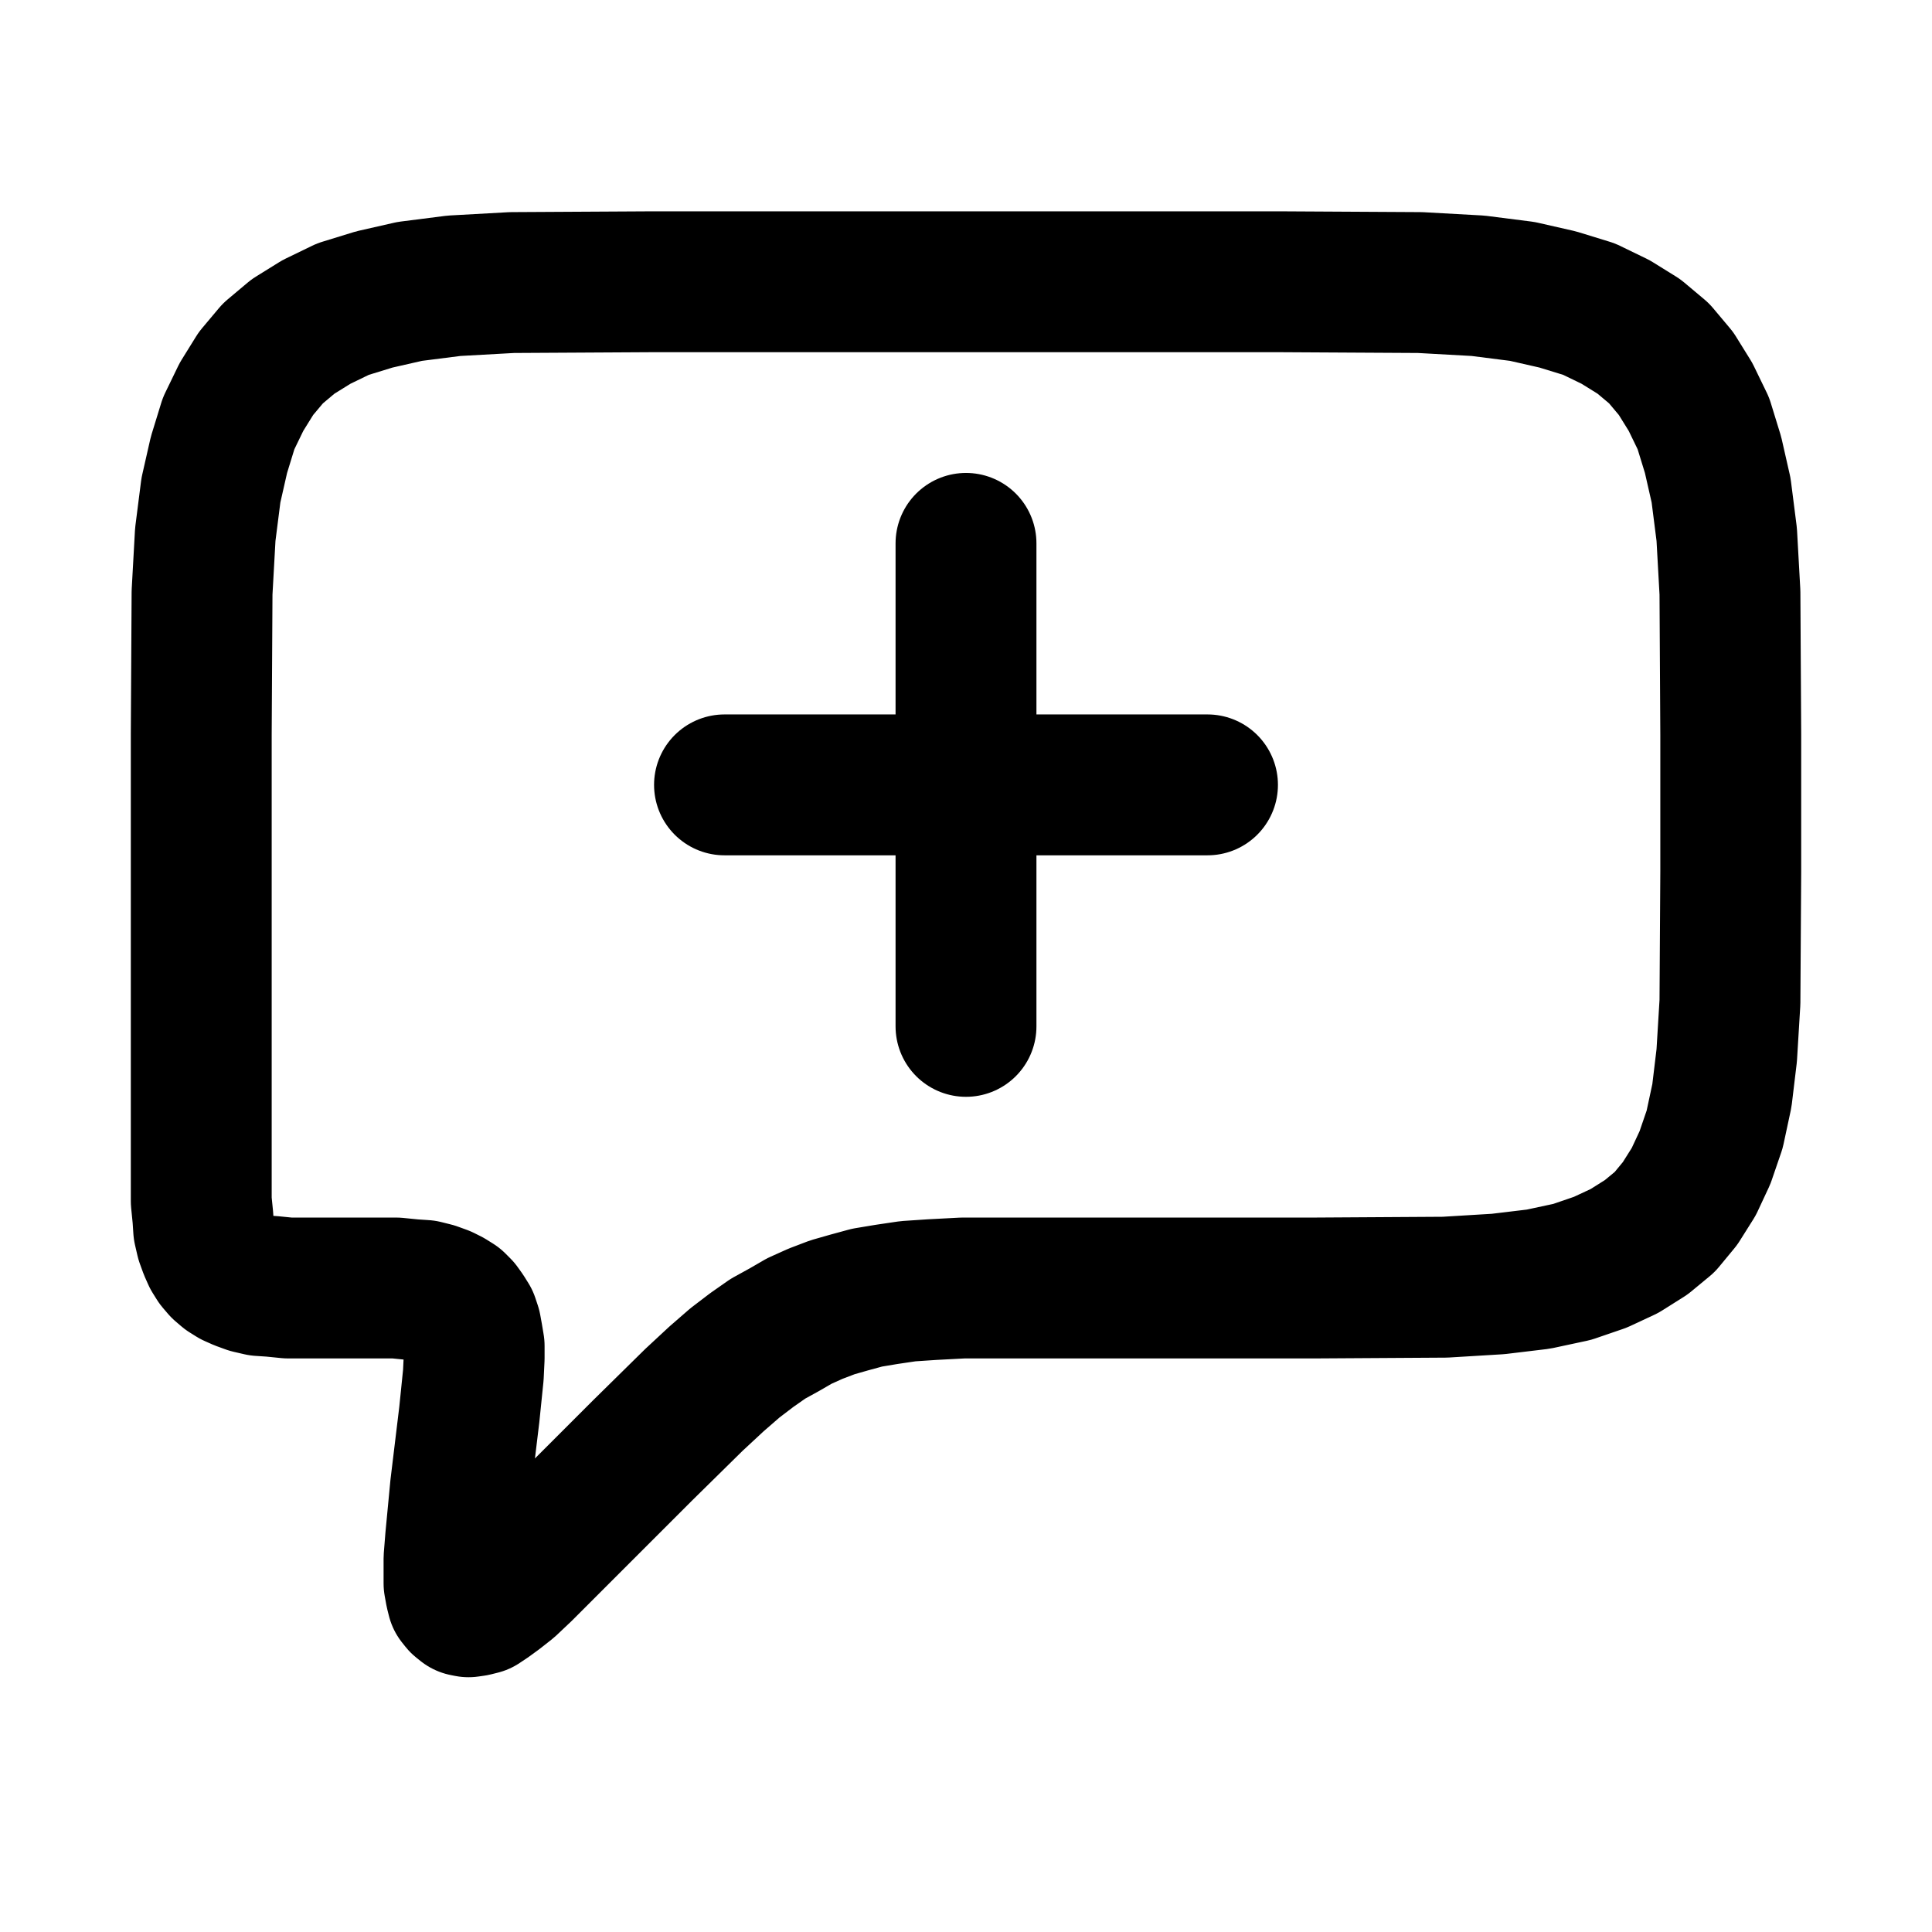
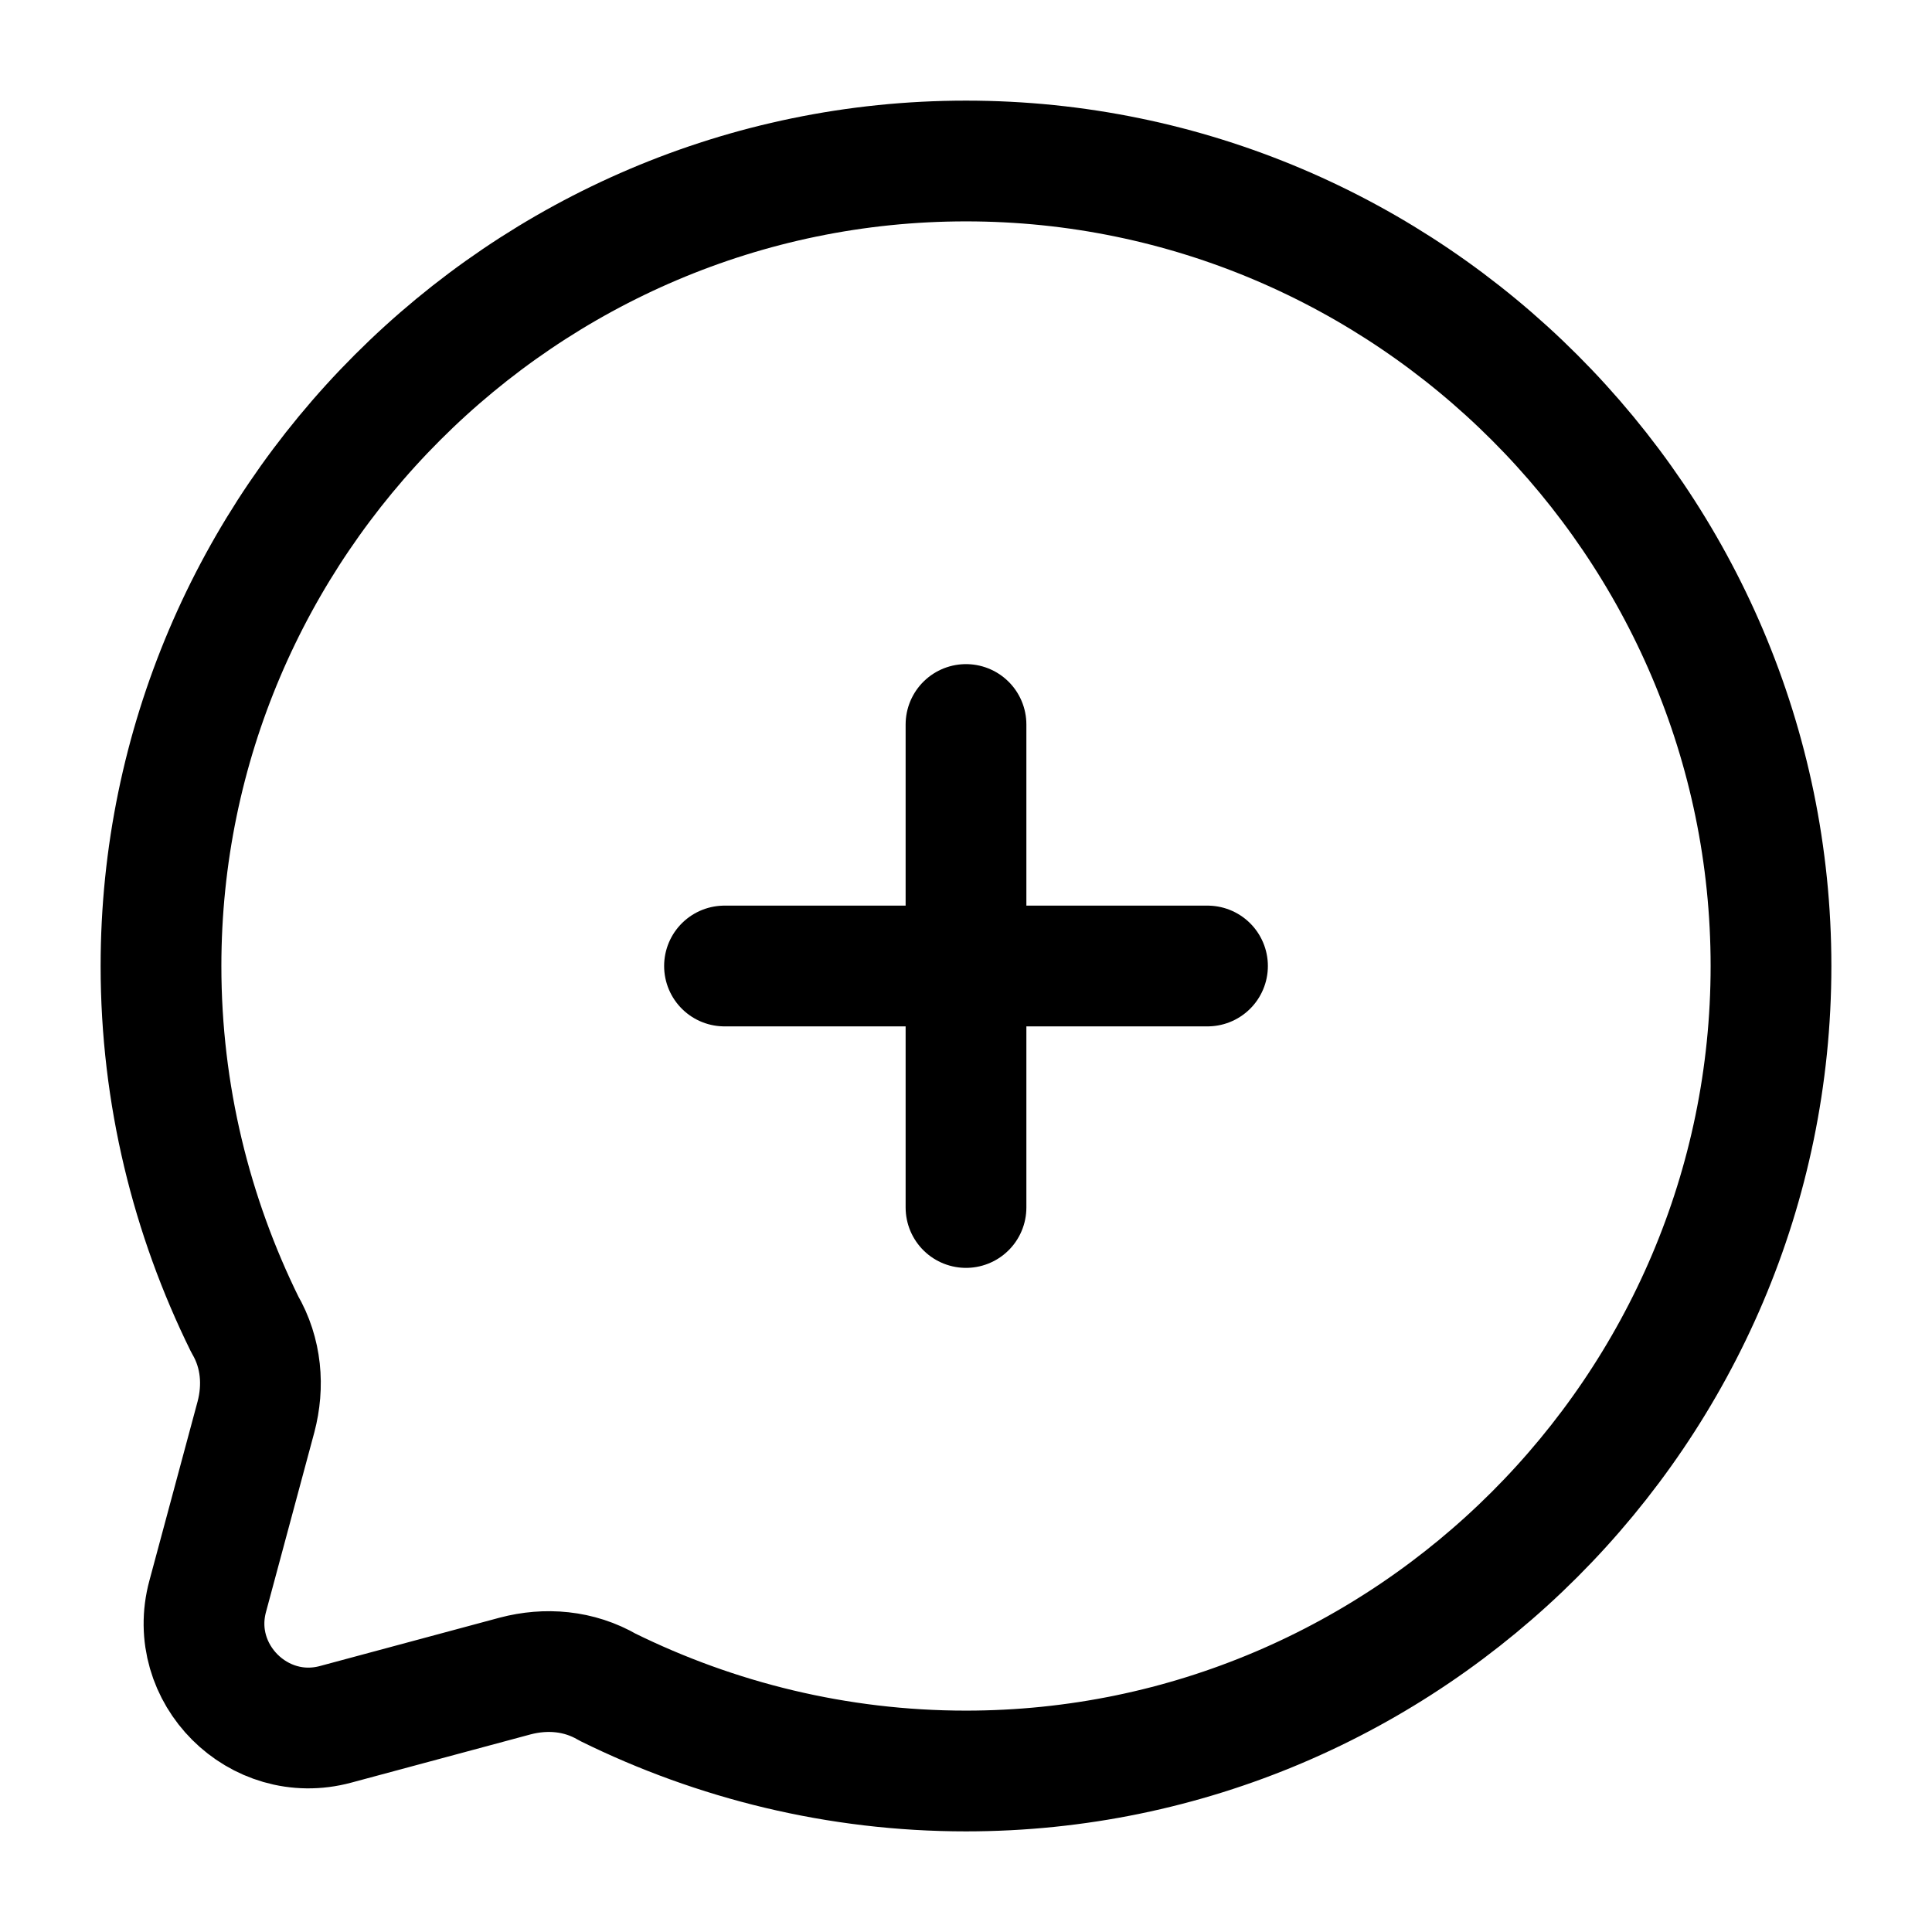
- <svg xmlns="http://www.w3.org/2000/svg" viewBox="0 0 24 24" fill="none" stroke="currentColor" stroke-width="1.75" stroke-linecap="round" stroke-linejoin="round">
-   <path d="M2.5 9.12L2.51 7.36L2.55 6.64L2.62 6.09L2.72 5.65L2.84 5.26L3 4.93L3.18 4.64L3.39 4.39L3.64 4.18L3.93 4L4.26 3.84L4.65 3.72L5.09 3.62L5.64 3.55L6.36 3.51L8.12 3.5L15.88 3.5L17.64 3.51L18.36 3.55L18.91 3.62L19.35 3.72L19.74 3.84L20.07 4L20.36 4.18L20.61 4.39L20.82 4.64L21 4.93L21.16 5.26L21.28 5.65L21.38 6.09L21.45 6.64L21.49 7.36L21.5 9.12L21.5 10.83L21.49 12.45L21.45 13.11L21.39 13.61L21.3 14.03L21.18 14.38L21.04 14.68L20.87 14.95L20.68 15.18L20.45 15.37L20.18 15.54L19.88 15.68L19.53 15.8L19.11 15.89L18.61 15.95L17.95 15.99L16.33 16L12.86 16L11.96 16L11.58 16.02L11.28 16.04L11.01 16.08L10.77 16.12L10.55 16.18L10.34 16.24L10.13 16.32L9.93 16.41L9.74 16.52L9.54 16.63L9.34 16.77L9.13 16.93L8.9 17.13L8.62 17.39L7.98 18.02L6.94 19.06L6.49 19.51L6.31 19.68L6.17 19.79L6.06 19.87L5.97 19.93L5.89 19.95L5.82 19.96L5.77 19.95L5.72 19.91L5.68 19.86L5.66 19.78L5.64 19.67L5.64 19.53L5.64 19.36L5.66 19.11L5.72 18.48L5.83 17.57L5.88 17.08L5.89 16.87L5.89 16.72L5.87 16.6L5.85 16.49L5.82 16.4L5.77 16.32L5.72 16.25L5.66 16.19L5.58 16.14L5.5 16.1L5.39 16.06L5.27 16.03L5.12 16.02L4.92 16L4.43 16L4.07 16L3.58 16L3.38 15.98L3.23 15.97L3.1 15.94L2.99 15.9L2.9 15.86L2.82 15.81L2.75 15.75L2.69 15.68L2.64 15.6L2.6 15.51L2.56 15.4L2.53 15.27L2.52 15.12L2.5 14.92L2.5 14.43Z" />
-   <path d="M12 6.75L12 12.75" />
-   <path d="M9 9.75L15 9.75" />
+ <svg xmlns="http://www.w3.org/2000/svg" viewBox="0 0 24 24" fill="none" stroke="currentColor" stroke-width="1.5" stroke-linecap="round" stroke-linejoin="round">
+   <path d="M12 22C17.5 22 22 17.5 22 12C22 6.5 17.5 2 12 2C6.5 2 2 6.5 2 12C2 13.6 2.38 15.11 3.04 16.45C3.25 16.81 3.28 17.22 3.18 17.6L2.58 19.83C2.32 20.79 3.21 21.68 4.17 21.42L6.4 20.82C6.78 20.72 7.19 20.75 7.55 20.96C8.89 21.62 10.4 22 12 22Z" />
+   <path d="M12 9L12 15" />
+   <path d="M9 12L15 12" />
</svg>
